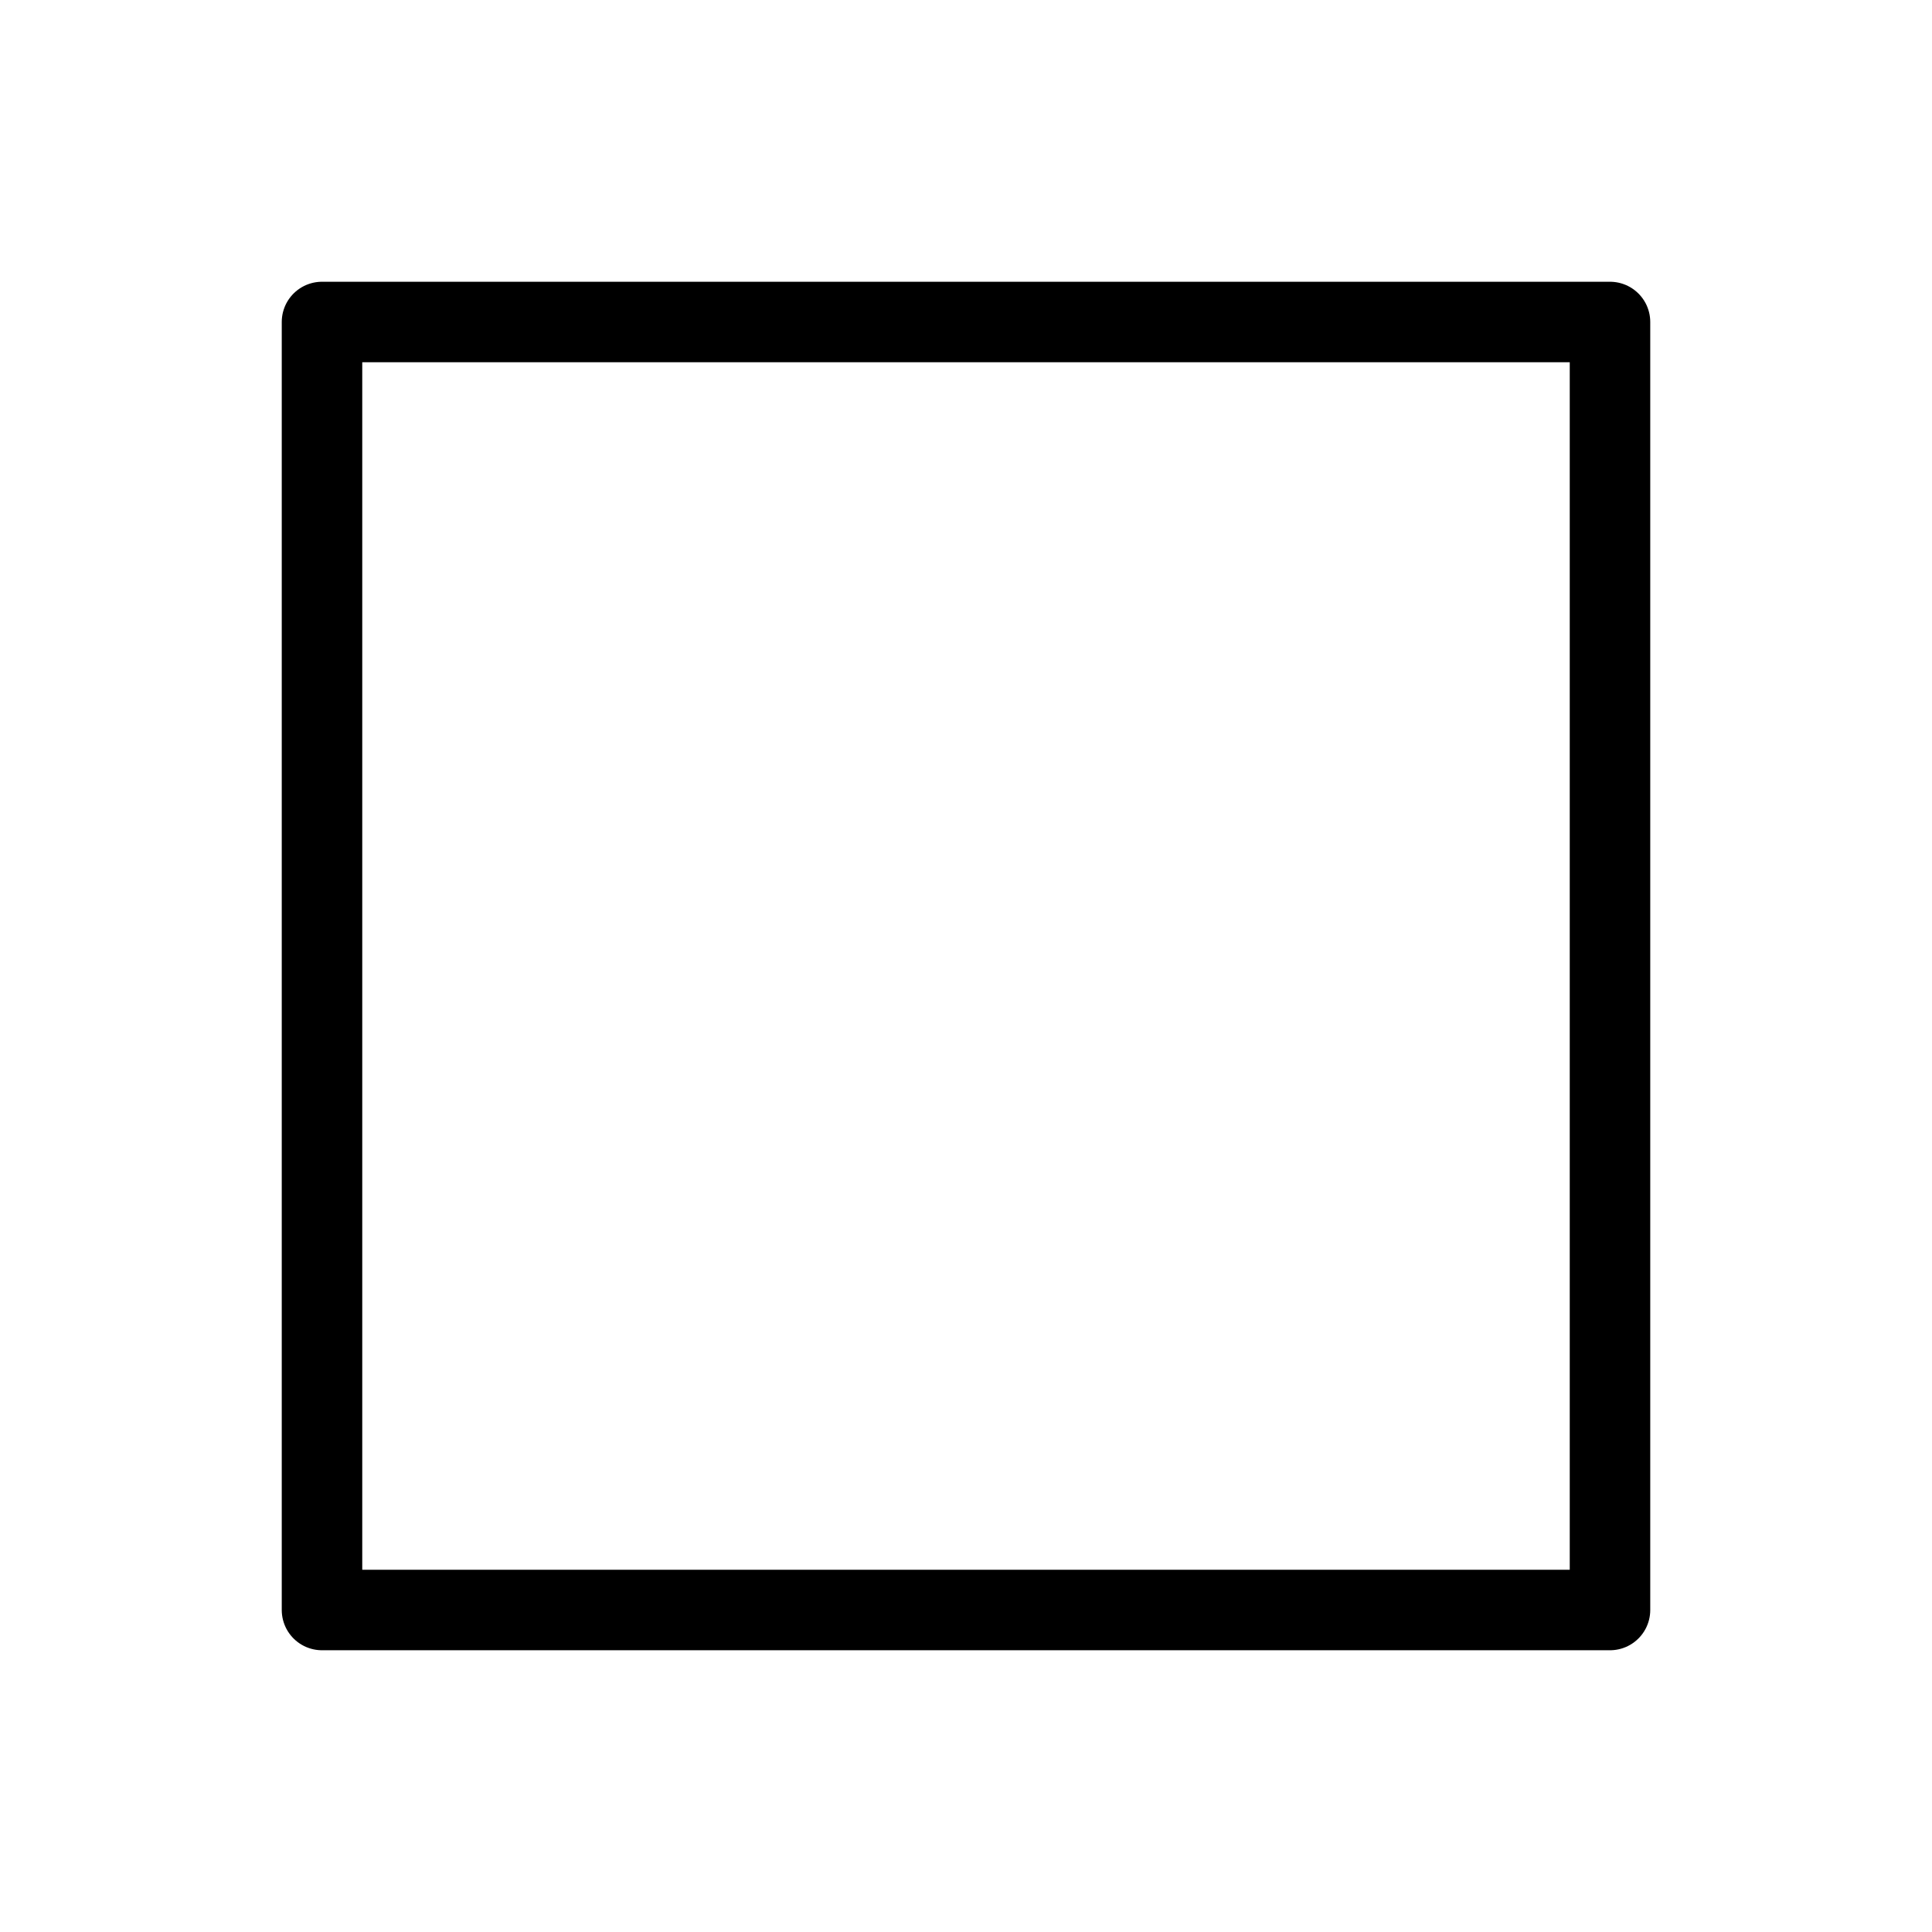
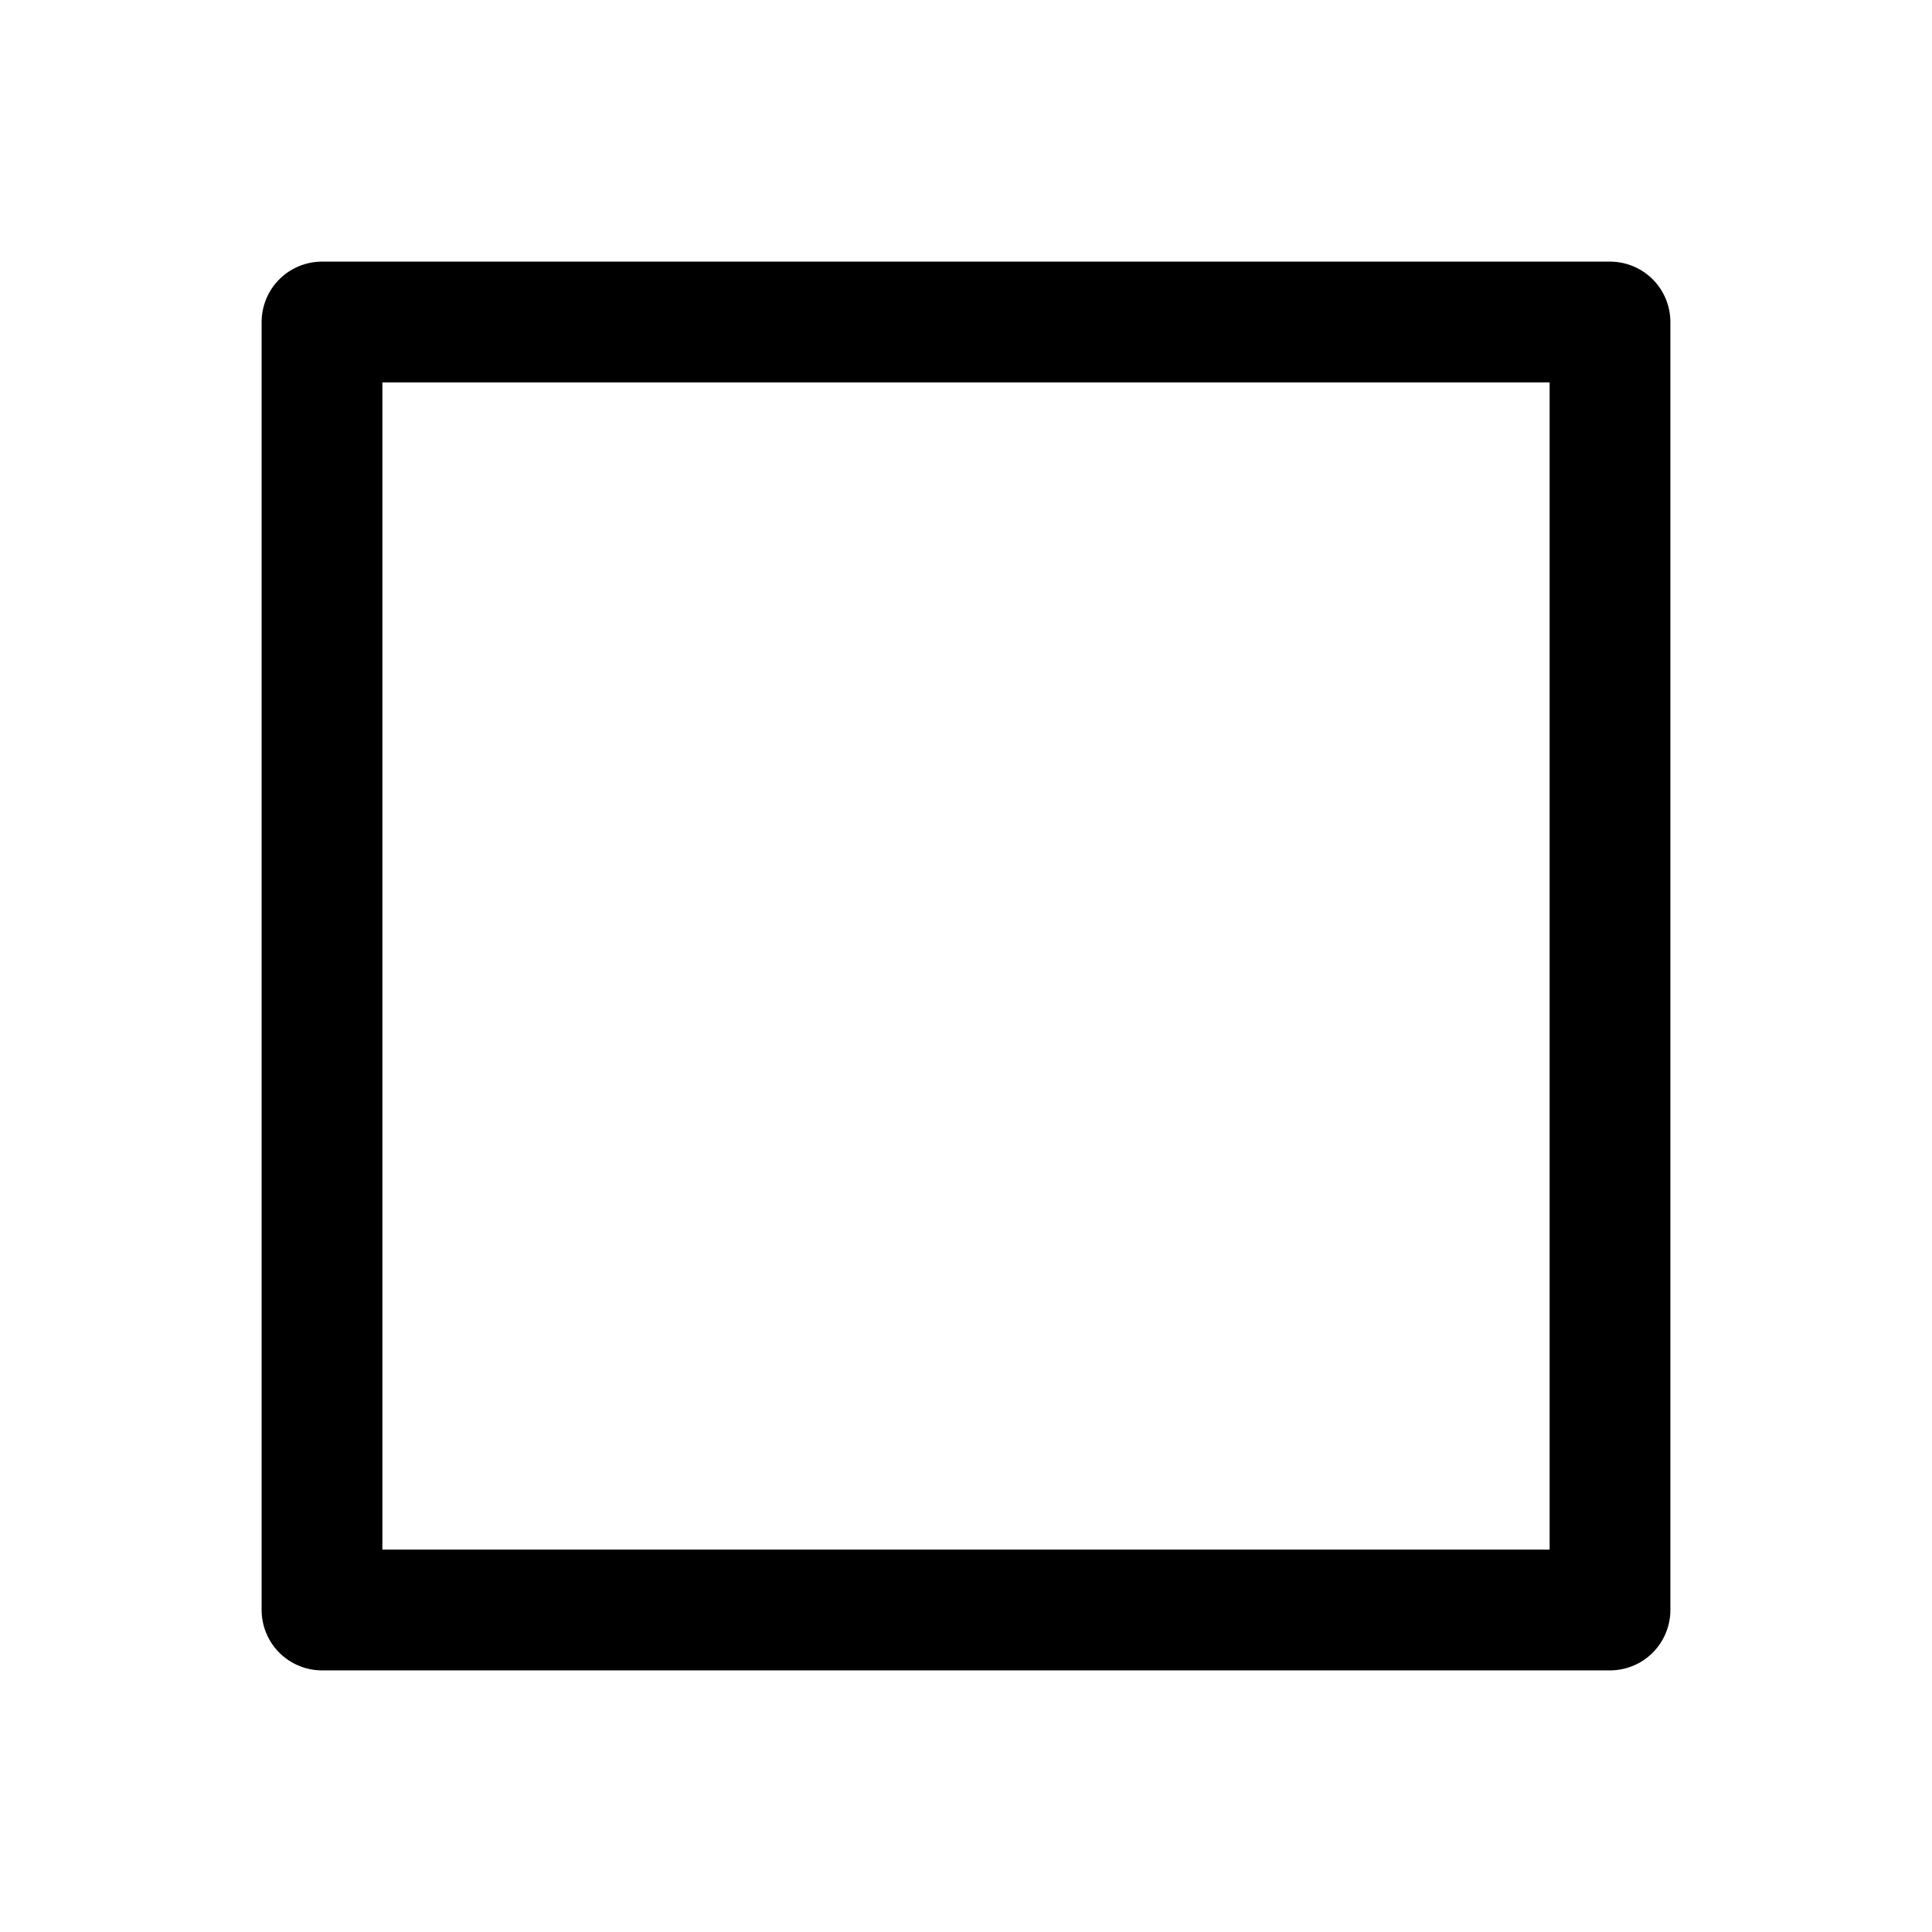
<svg xmlns="http://www.w3.org/2000/svg" viewBox="0 0 24 24">
-   <rect x="4" y="4" width="16" height="16" stroke="#000000" fill-opacity="0" stroke-linejoin="round" stroke-linecap="round" stroke-width="1" />
+   <rect x="4" y="4" width="16" height="16" stroke="#000000" fill-opacity="0" stroke-linejoin="round" stroke-linecap="round" stroke-width="1.5" />
</svg>
